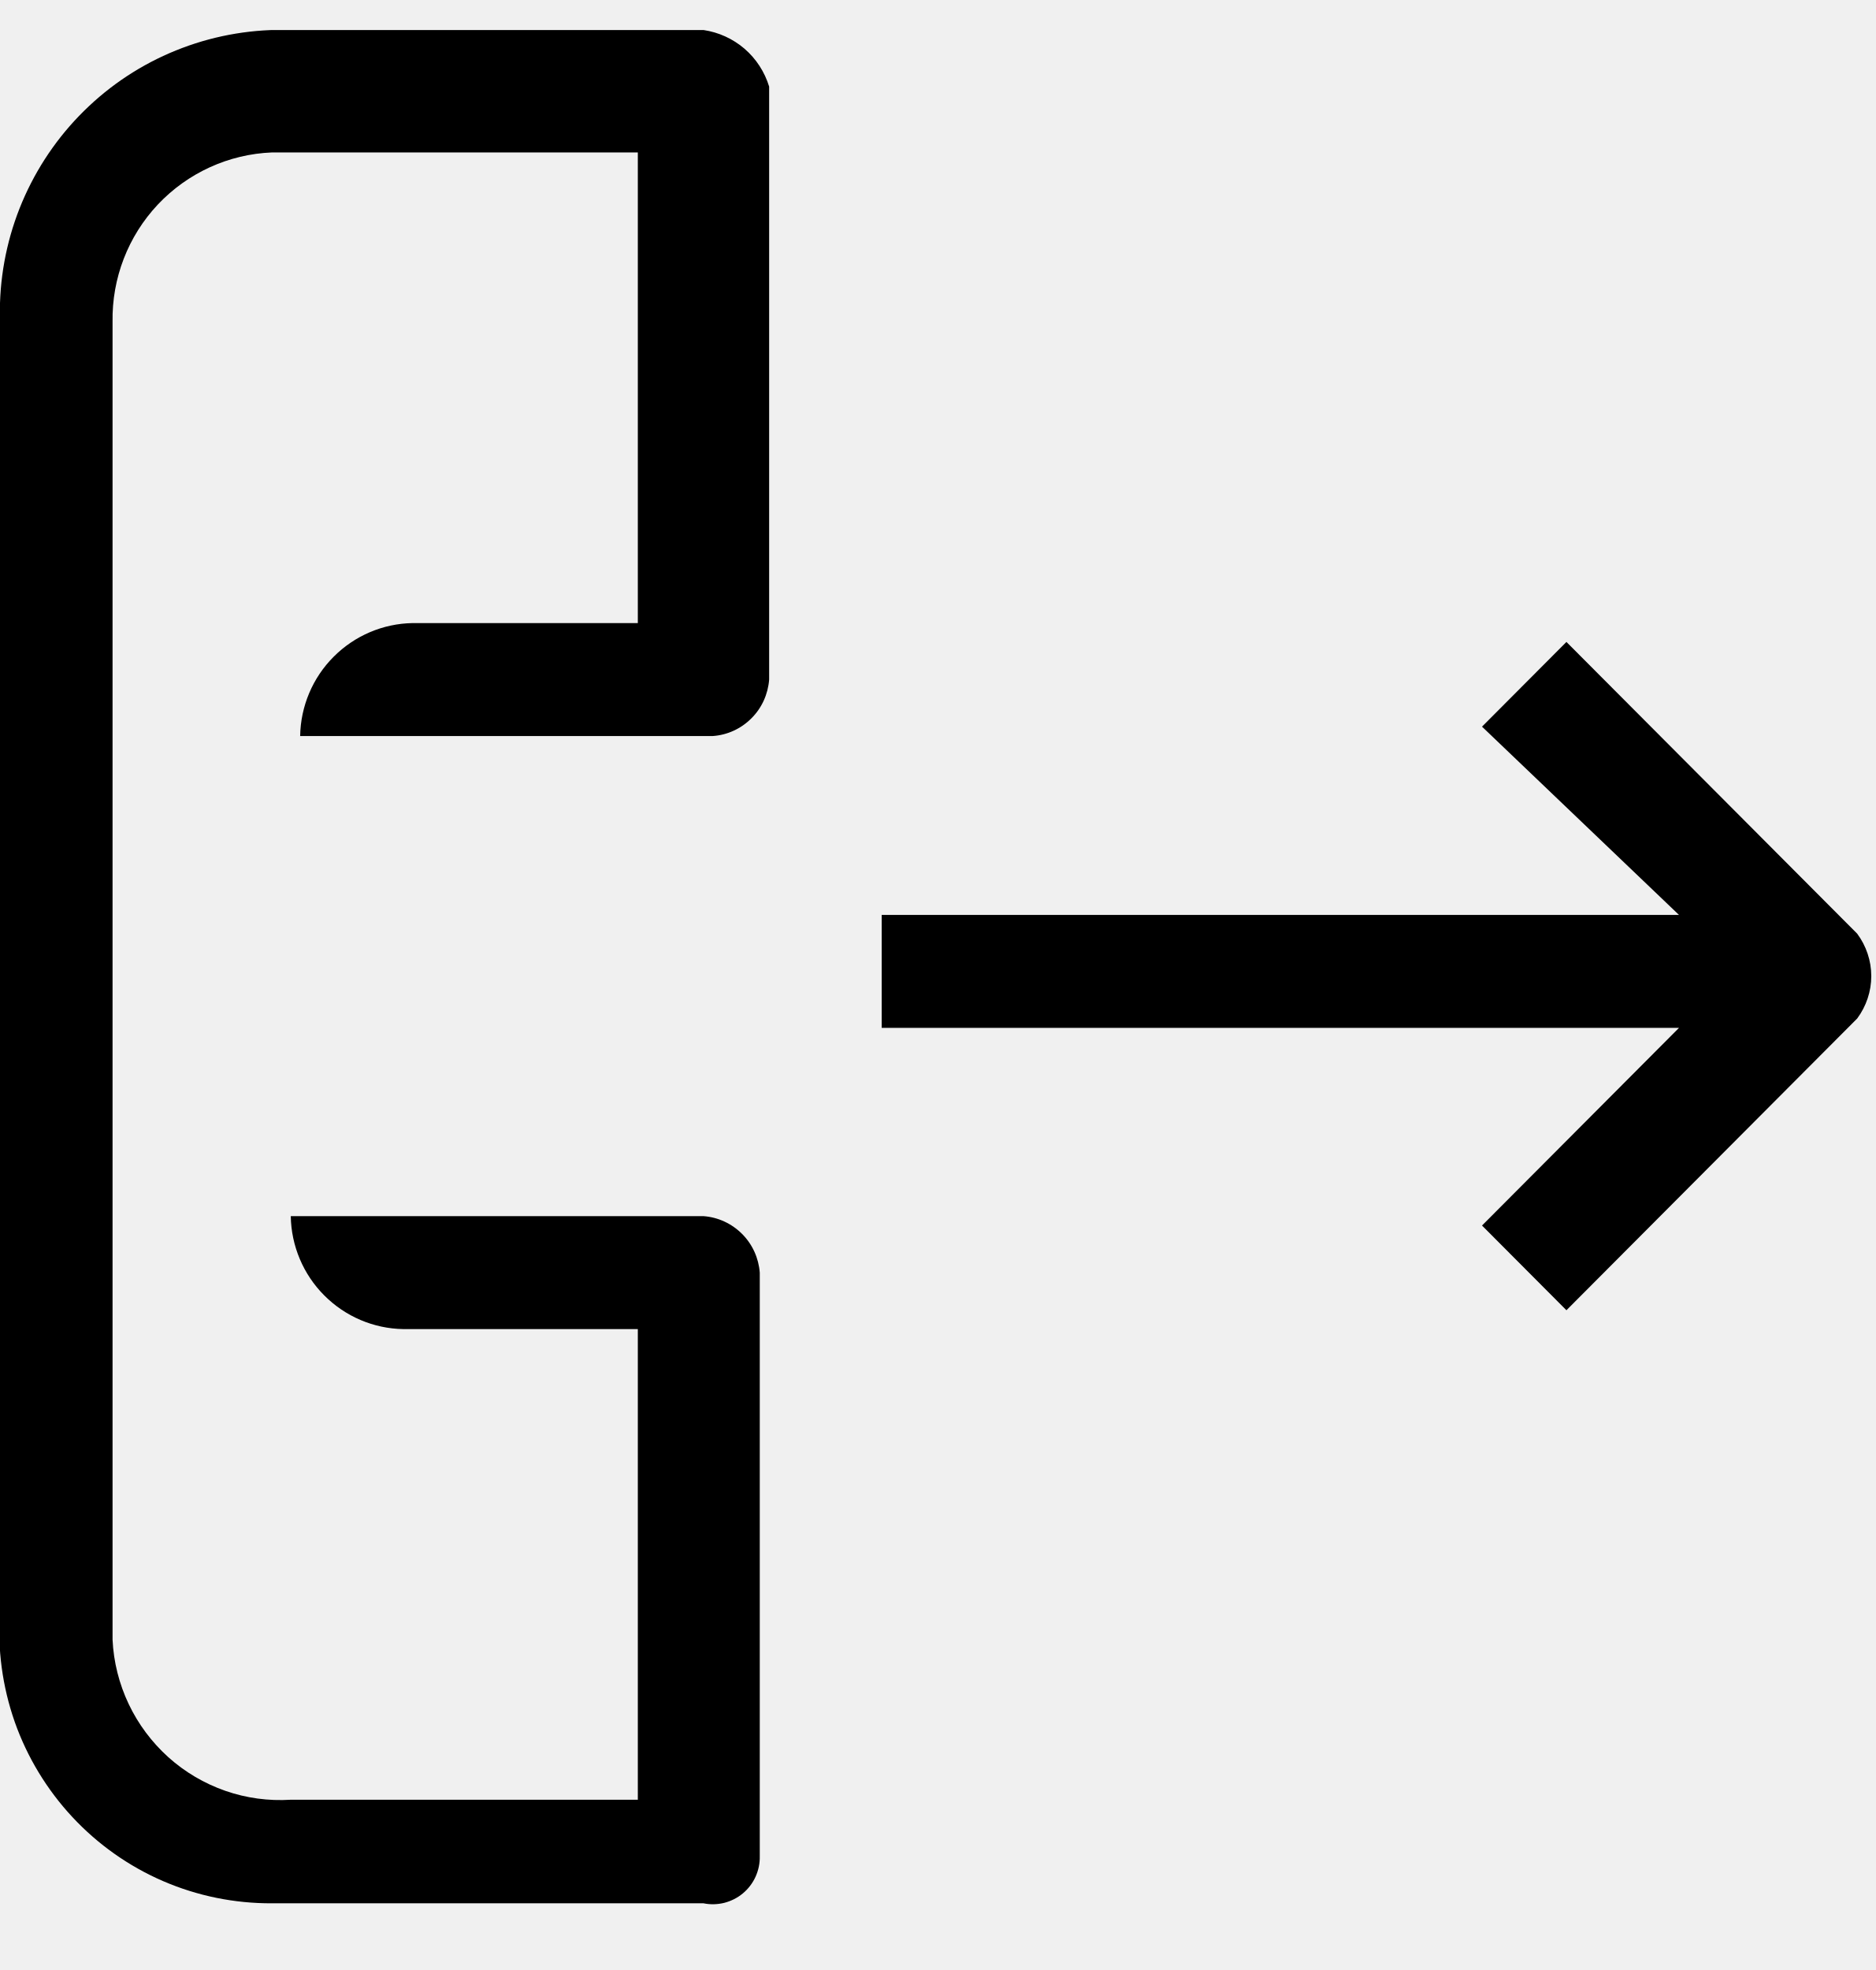
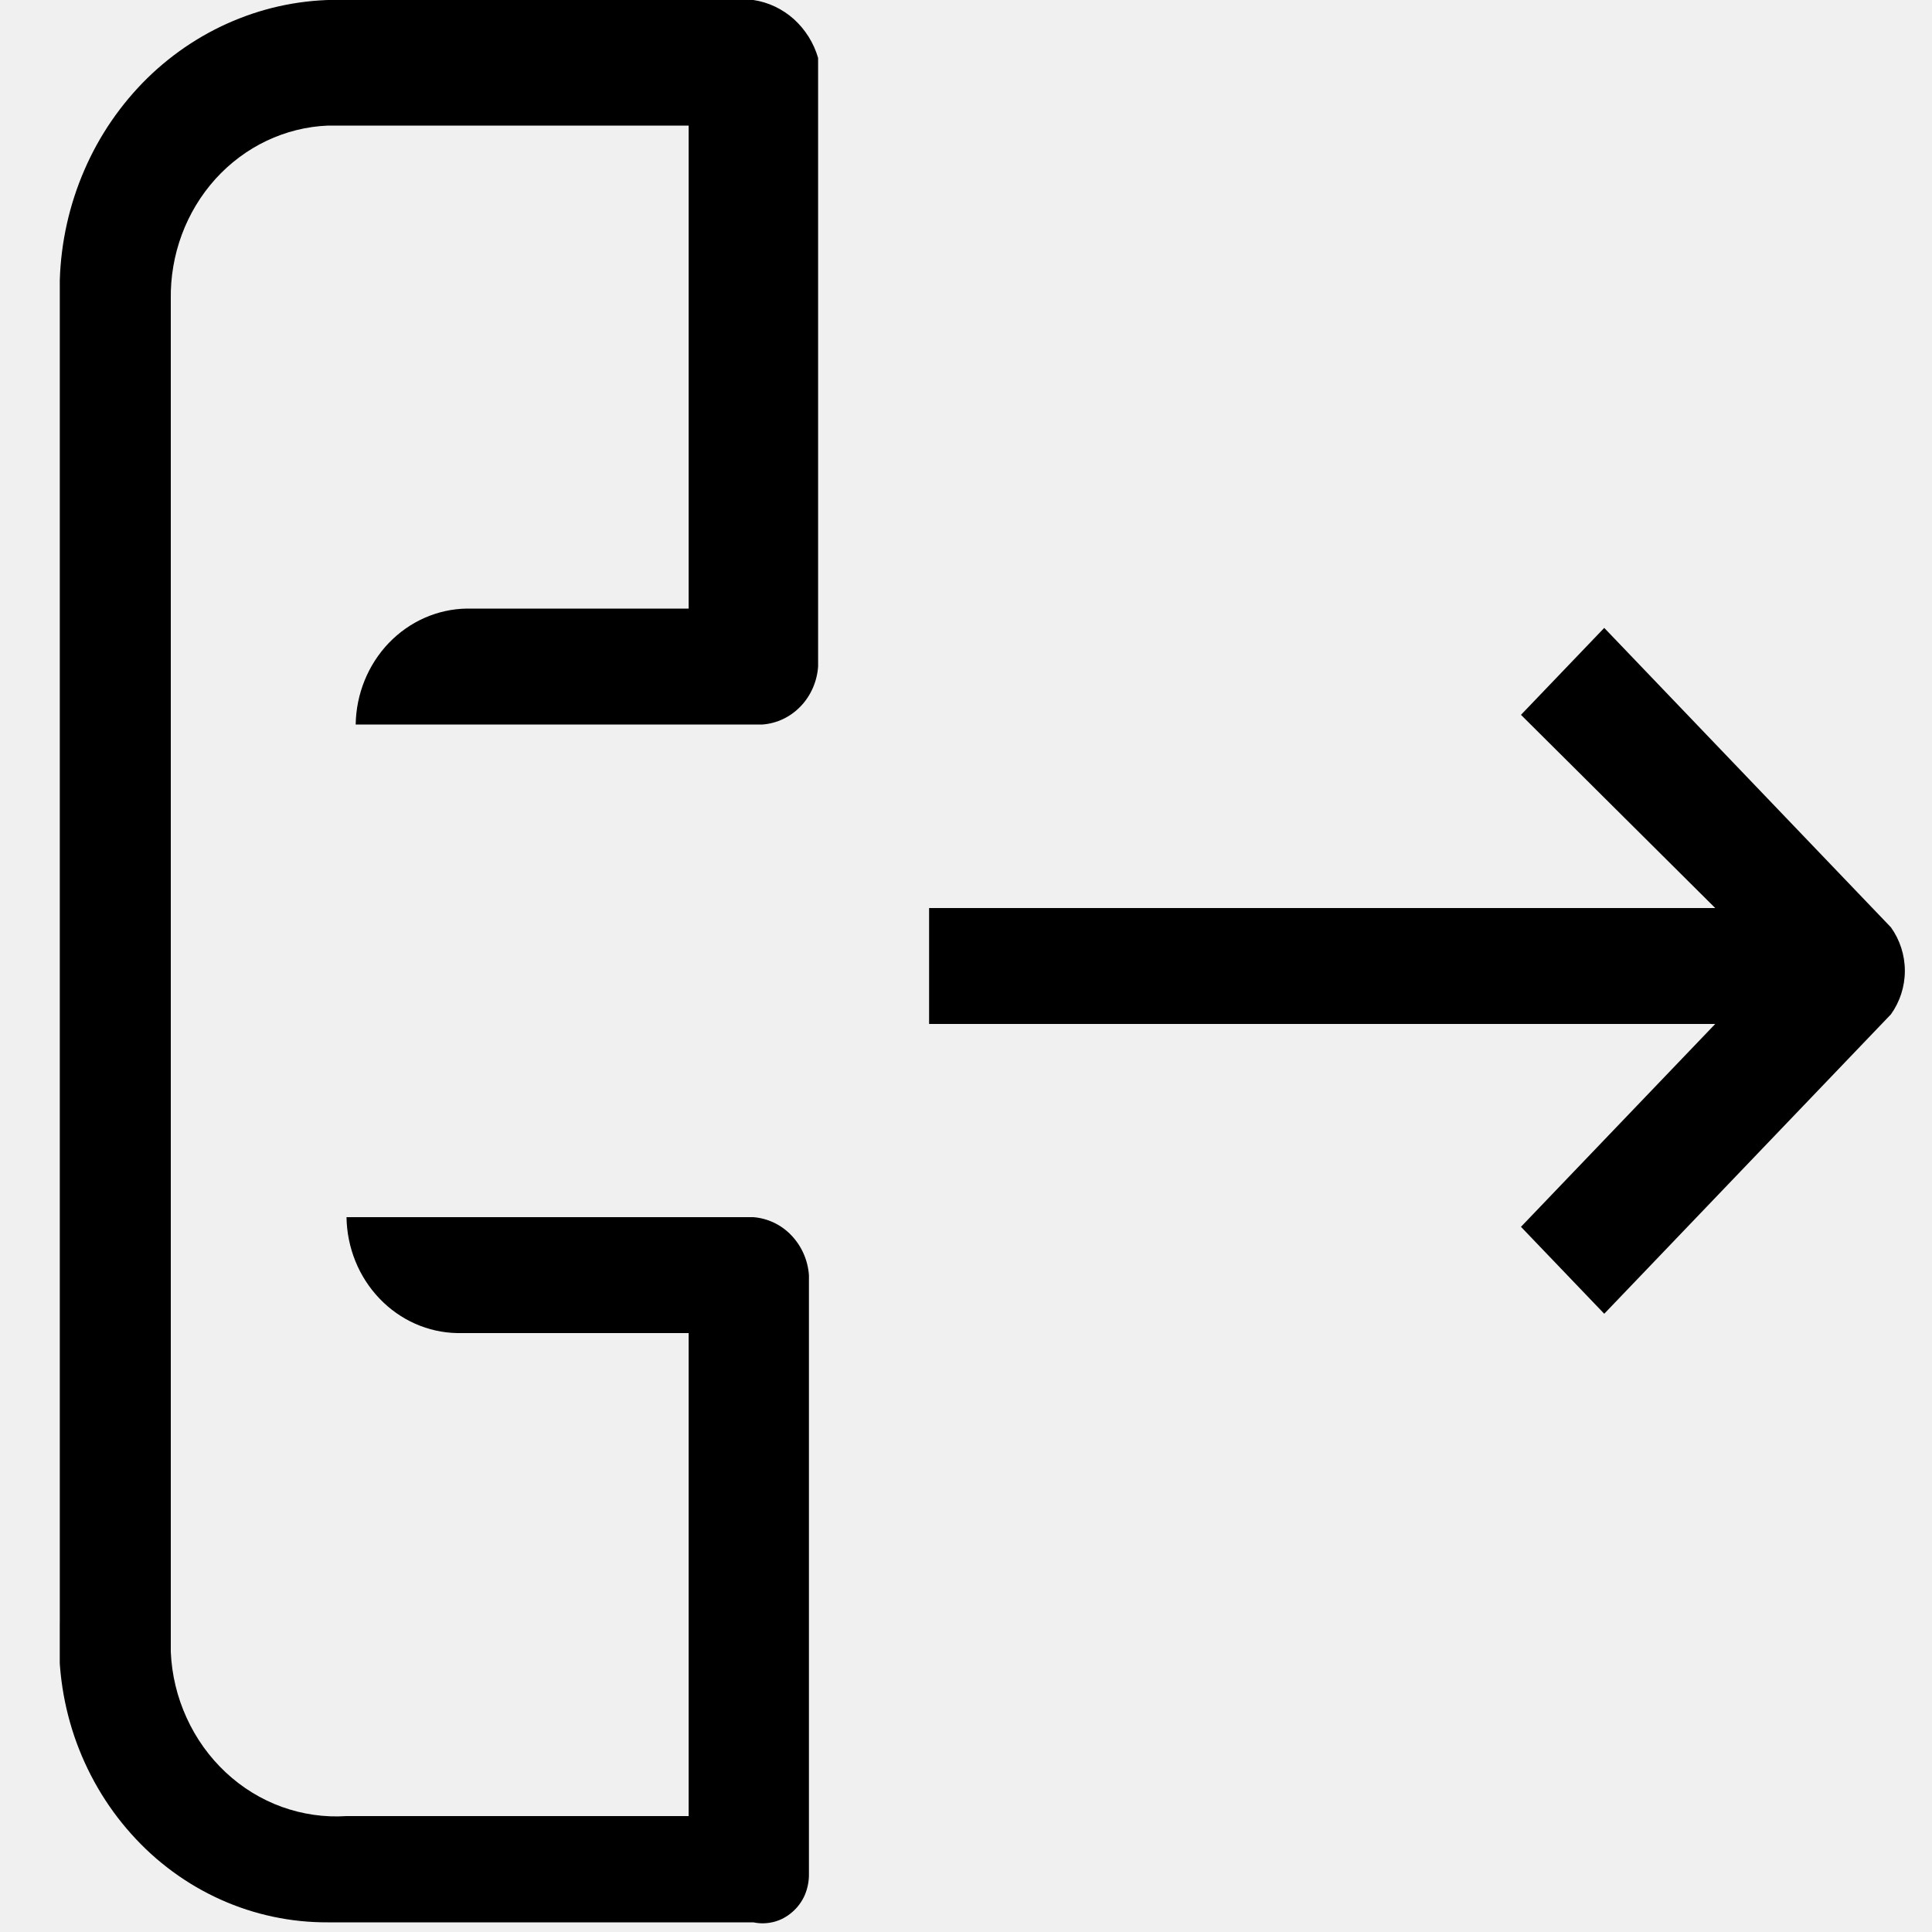
- <svg width="20" height="21" viewBox="0 0 20 21" fill="none">
-   <g clip-path="url(#clip0_153_253)">
-     <path d="M17.9 9.753H9.4V10.957H17.9L15.8 13.064L16.7 13.967L19.8 10.857C19.897 10.726 19.95 10.568 19.95 10.405C19.95 10.242 19.897 10.084 19.8 9.953L16.7 6.843L15.8 7.746L17.9 9.753Z" fill="black" />
-     <path d="M8.1 19.787V13.566C8.088 13.41 8.022 13.264 7.911 13.153C7.801 13.043 7.655 12.975 7.5 12.964H3.1C3.105 13.281 3.233 13.585 3.457 13.809C3.681 14.034 3.983 14.163 4.3 14.168H6.8V19.185H3.1C2.863 19.2 2.626 19.168 2.402 19.09C2.178 19.012 1.971 18.89 1.794 18.731C1.618 18.572 1.474 18.38 1.372 18.165C1.27 17.95 1.211 17.717 1.2 17.479V3.431C1.192 2.967 1.365 2.518 1.683 2.18C2.001 1.843 2.438 1.643 2.9 1.625H6.8V6.642H4.4C4.083 6.647 3.781 6.776 3.557 7.001C3.333 7.225 3.205 7.529 3.2 7.846H7.6C7.755 7.835 7.901 7.768 8.011 7.657C8.122 7.547 8.188 7.4 8.2 7.244V0.923C8.152 0.766 8.061 0.626 7.937 0.519C7.813 0.413 7.662 0.344 7.5 0.32H3.1C2.706 0.307 2.313 0.372 1.944 0.511C1.575 0.65 1.237 0.86 0.949 1.131C0.661 1.401 0.429 1.726 0.266 2.086C0.103 2.446 0.013 2.835 1.46306e-05 3.23V17.178C-0.029 17.577 0.025 17.978 0.157 18.355C0.29 18.732 0.5 19.078 0.772 19.37C1.044 19.662 1.374 19.895 1.74 20.053C2.106 20.211 2.501 20.291 2.9 20.289H7.5C7.574 20.304 7.649 20.302 7.722 20.284C7.795 20.265 7.863 20.231 7.92 20.183C7.978 20.135 8.024 20.074 8.055 20.006C8.086 19.937 8.102 19.862 8.1 19.787Z" fill="black" />
+ <svg xmlns="http://www.w3.org/2000/svg" width="20" height="20" viewBox="0 0 20 20" fill="none">
+   <g clip-path="url(#clip0_2403_1625)">
+     <path d="M17.756 9.4H9.618V10.6H17.756L15.745 12.7L16.607 13.6L19.575 10.5C19.668 10.37 19.719 10.212 19.719 10.05C19.719 9.888 19.668 9.73 19.575 9.6L16.607 6.5L15.745 7.4L17.756 9.4Z" fill="black" />
+     <path d="M8.374 19.4V13.2C8.363 13.045 8.298 12.899 8.193 12.789C8.088 12.678 7.948 12.612 7.799 12.6H3.587C3.592 12.917 3.714 13.219 3.929 13.443C4.143 13.667 4.432 13.795 4.735 13.8H7.129V18.8H3.587C3.36 18.815 3.133 18.782 2.918 18.705C2.703 18.627 2.506 18.506 2.337 18.348C2.167 18.189 2.03 17.998 1.932 17.783C1.834 17.569 1.778 17.337 1.768 17.1V3.1C1.76 2.637 1.926 2.19 2.23 1.853C2.534 1.517 2.952 1.318 3.395 1.3H7.129V6.3H4.831C4.528 6.305 4.239 6.433 4.024 6.657C3.81 6.881 3.687 7.183 3.682 7.5H7.895C8.044 7.488 8.183 7.422 8.289 7.311C8.394 7.201 8.458 7.055 8.469 6.9V0.6C8.424 0.444 8.336 0.305 8.218 0.198C8.099 0.092 7.954 0.023 7.799 1.23734e-05H3.587C3.209 -0.013 2.833 0.051 2.48 0.19C2.127 0.328 1.803 0.538 1.527 0.807C1.252 1.077 1.029 1.4 0.874 1.759C0.718 2.118 0.631 2.506 0.619 2.9V16.8C0.591 17.198 0.642 17.597 0.769 17.973C0.897 18.349 1.097 18.693 1.358 18.984C1.618 19.276 1.934 19.507 2.285 19.665C2.635 19.822 3.013 19.902 3.395 19.9H7.799C7.87 19.915 7.942 19.913 8.012 19.895C8.082 19.877 8.146 19.842 8.201 19.794C8.257 19.746 8.301 19.686 8.331 19.618C8.36 19.549 8.375 19.475 8.374 19.4Z" fill="black" />
  </g>
  <defs>
-     <clipPath id="clip0_153_253">
-       <rect width="20" height="20.069" fill="white" transform="translate(0 0.320435)" />
+     <clipPath id="clip0_2403_1625">
+       <rect width="19.148" height="20" fill="white" transform="translate(0.618652)" />
    </clipPath>
  </defs>
</svg>
